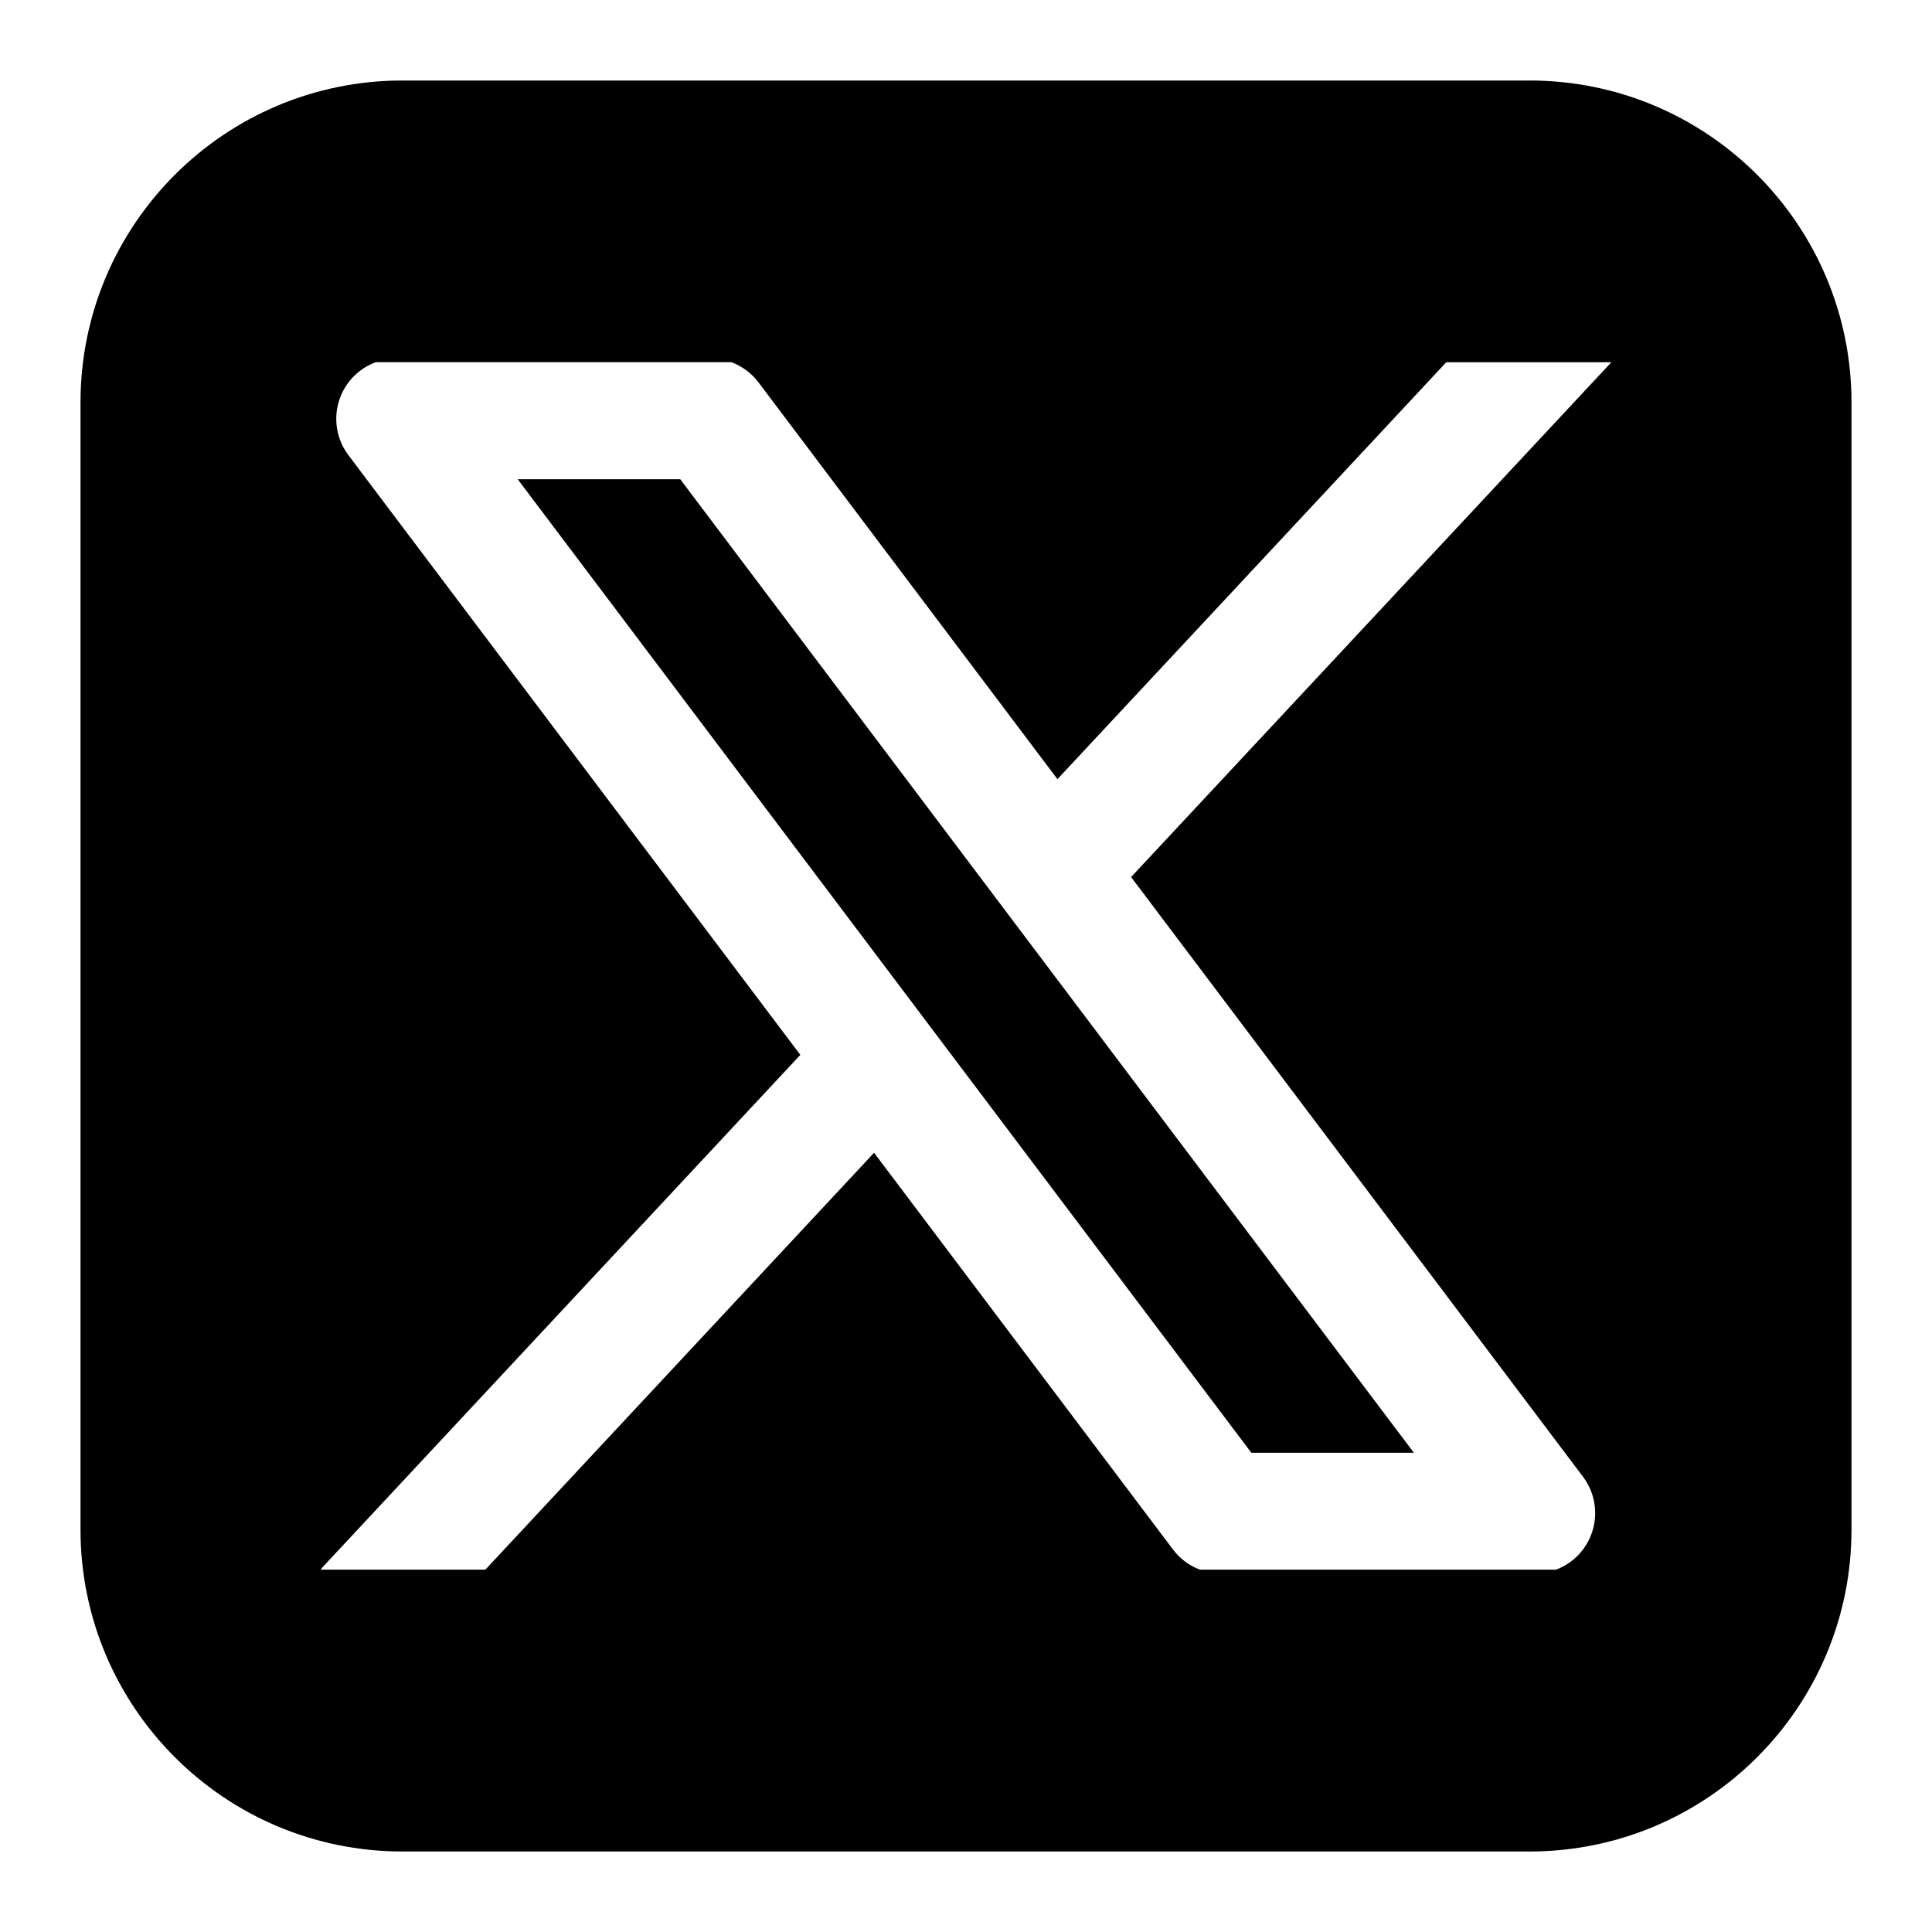
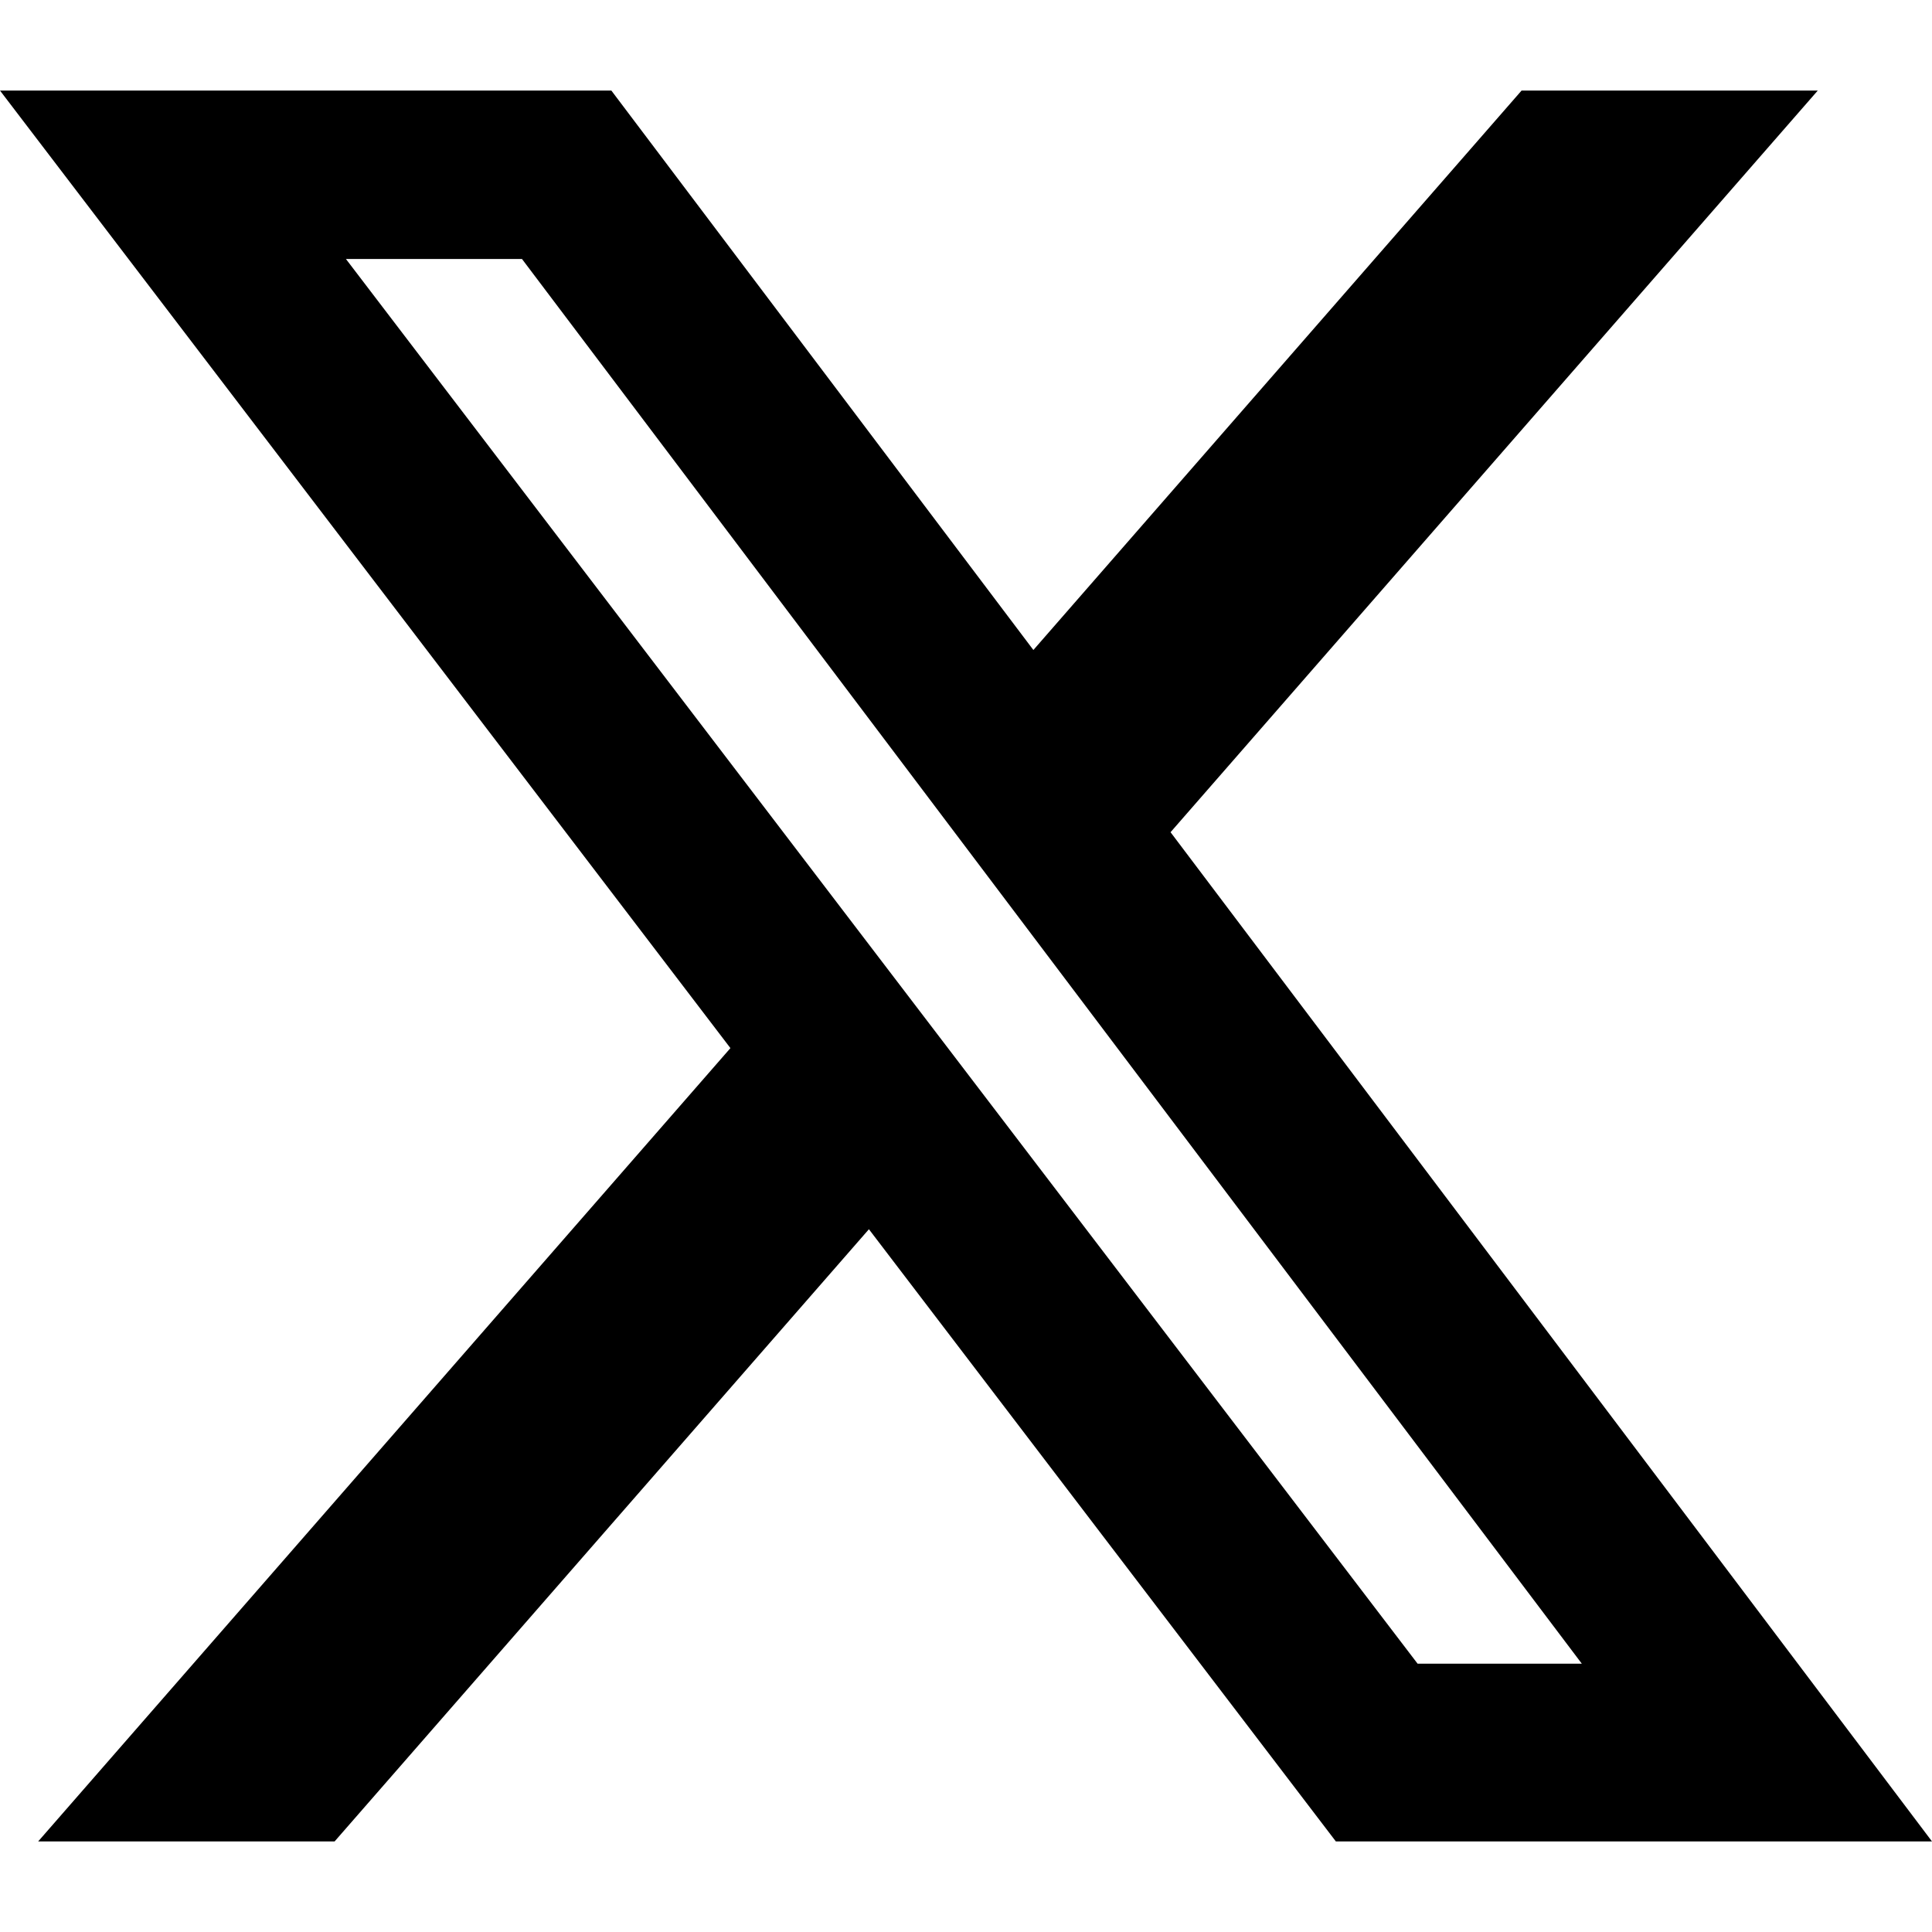
- <svg xmlns="http://www.w3.org/2000/svg" fill="none" viewBox="0 0 24 24">
-   <path fill="#000000" fill-rule="evenodd" d="M5 1C2.791 1 1 2.791 1 5v14c0 2.209 1.791 4 4 4h14c2.209 0 4 -1.791 4 -4V5c0 -2.209 -1.791 -4 -4 -4H5Zm-0.334 3.5c-0.175 0.065 -0.323 0.195 -0.41 0.368 -0.127 0.255 -0.099 0.559 0.072 0.786l5.614 7.45 -5.916 6.344c-0.016 0.017 -0.03 0.034 -0.044 0.051h2.047l4.829 -5.179 3.713 4.928c0.087 0.116 0.204 0.202 0.336 0.251h4.422c0.175 -0.065 0.322 -0.195 0.408 -0.368 0.127 -0.255 0.099 -0.559 -0.072 -0.786l-5.614 -7.45L20.017 4.5h-2.051l-4.83 5.179 -3.713 -4.928c-0.087 -0.116 -0.205 -0.202 -0.338 -0.252H4.666ZM15.545 18.047 6.431 5.953h2.019L17.564 18.047h-2.019Z" clip-rule="evenodd" />
+ <svg xmlns="http://www.w3.org/2000/svg" width="16" height="16" fill="currentColor" class="bi bi-twitter-x" viewBox="0 0 16 16">
+   <path d="M12.6.75h2.454l-5.36 6.142L16 15.25h-4.937l-3.867-5.07-4.425 5.07H.316l5.733-6.57L0 .75h5.063l3.495 4.633L12.601.75Zm-.86 13.028h1.36L4.323 2.145H2.865z" />
</svg>
